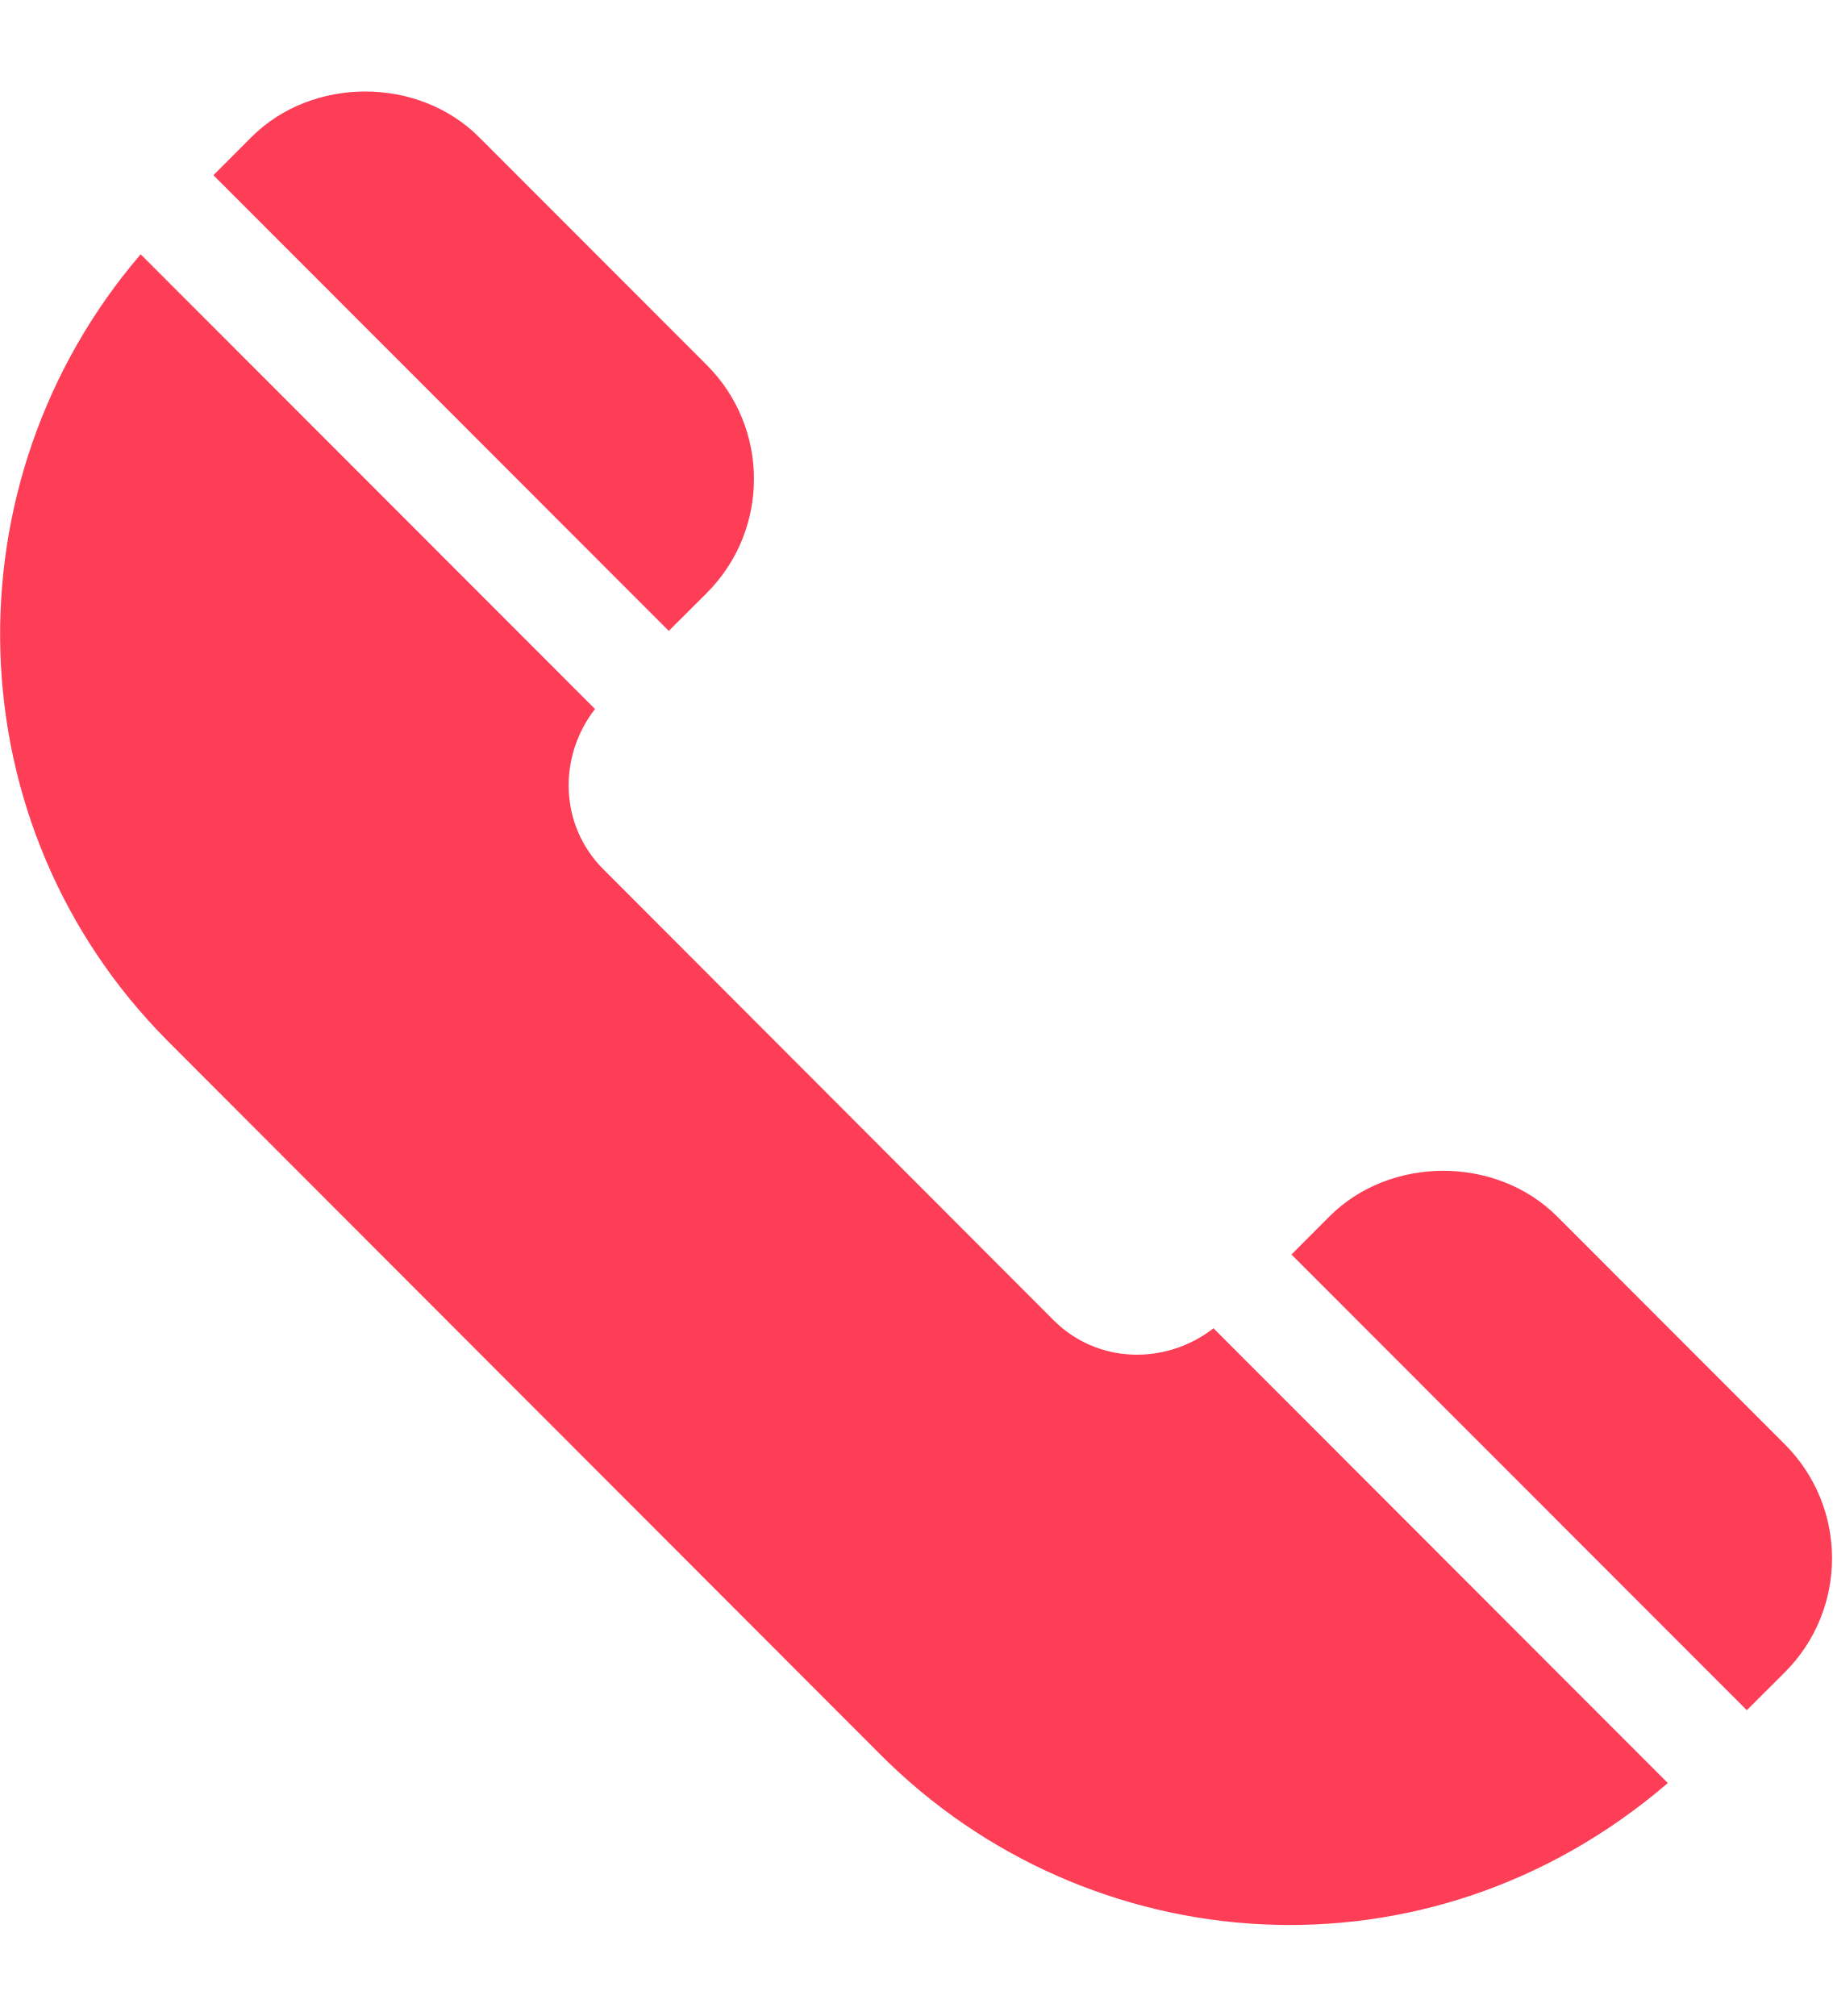
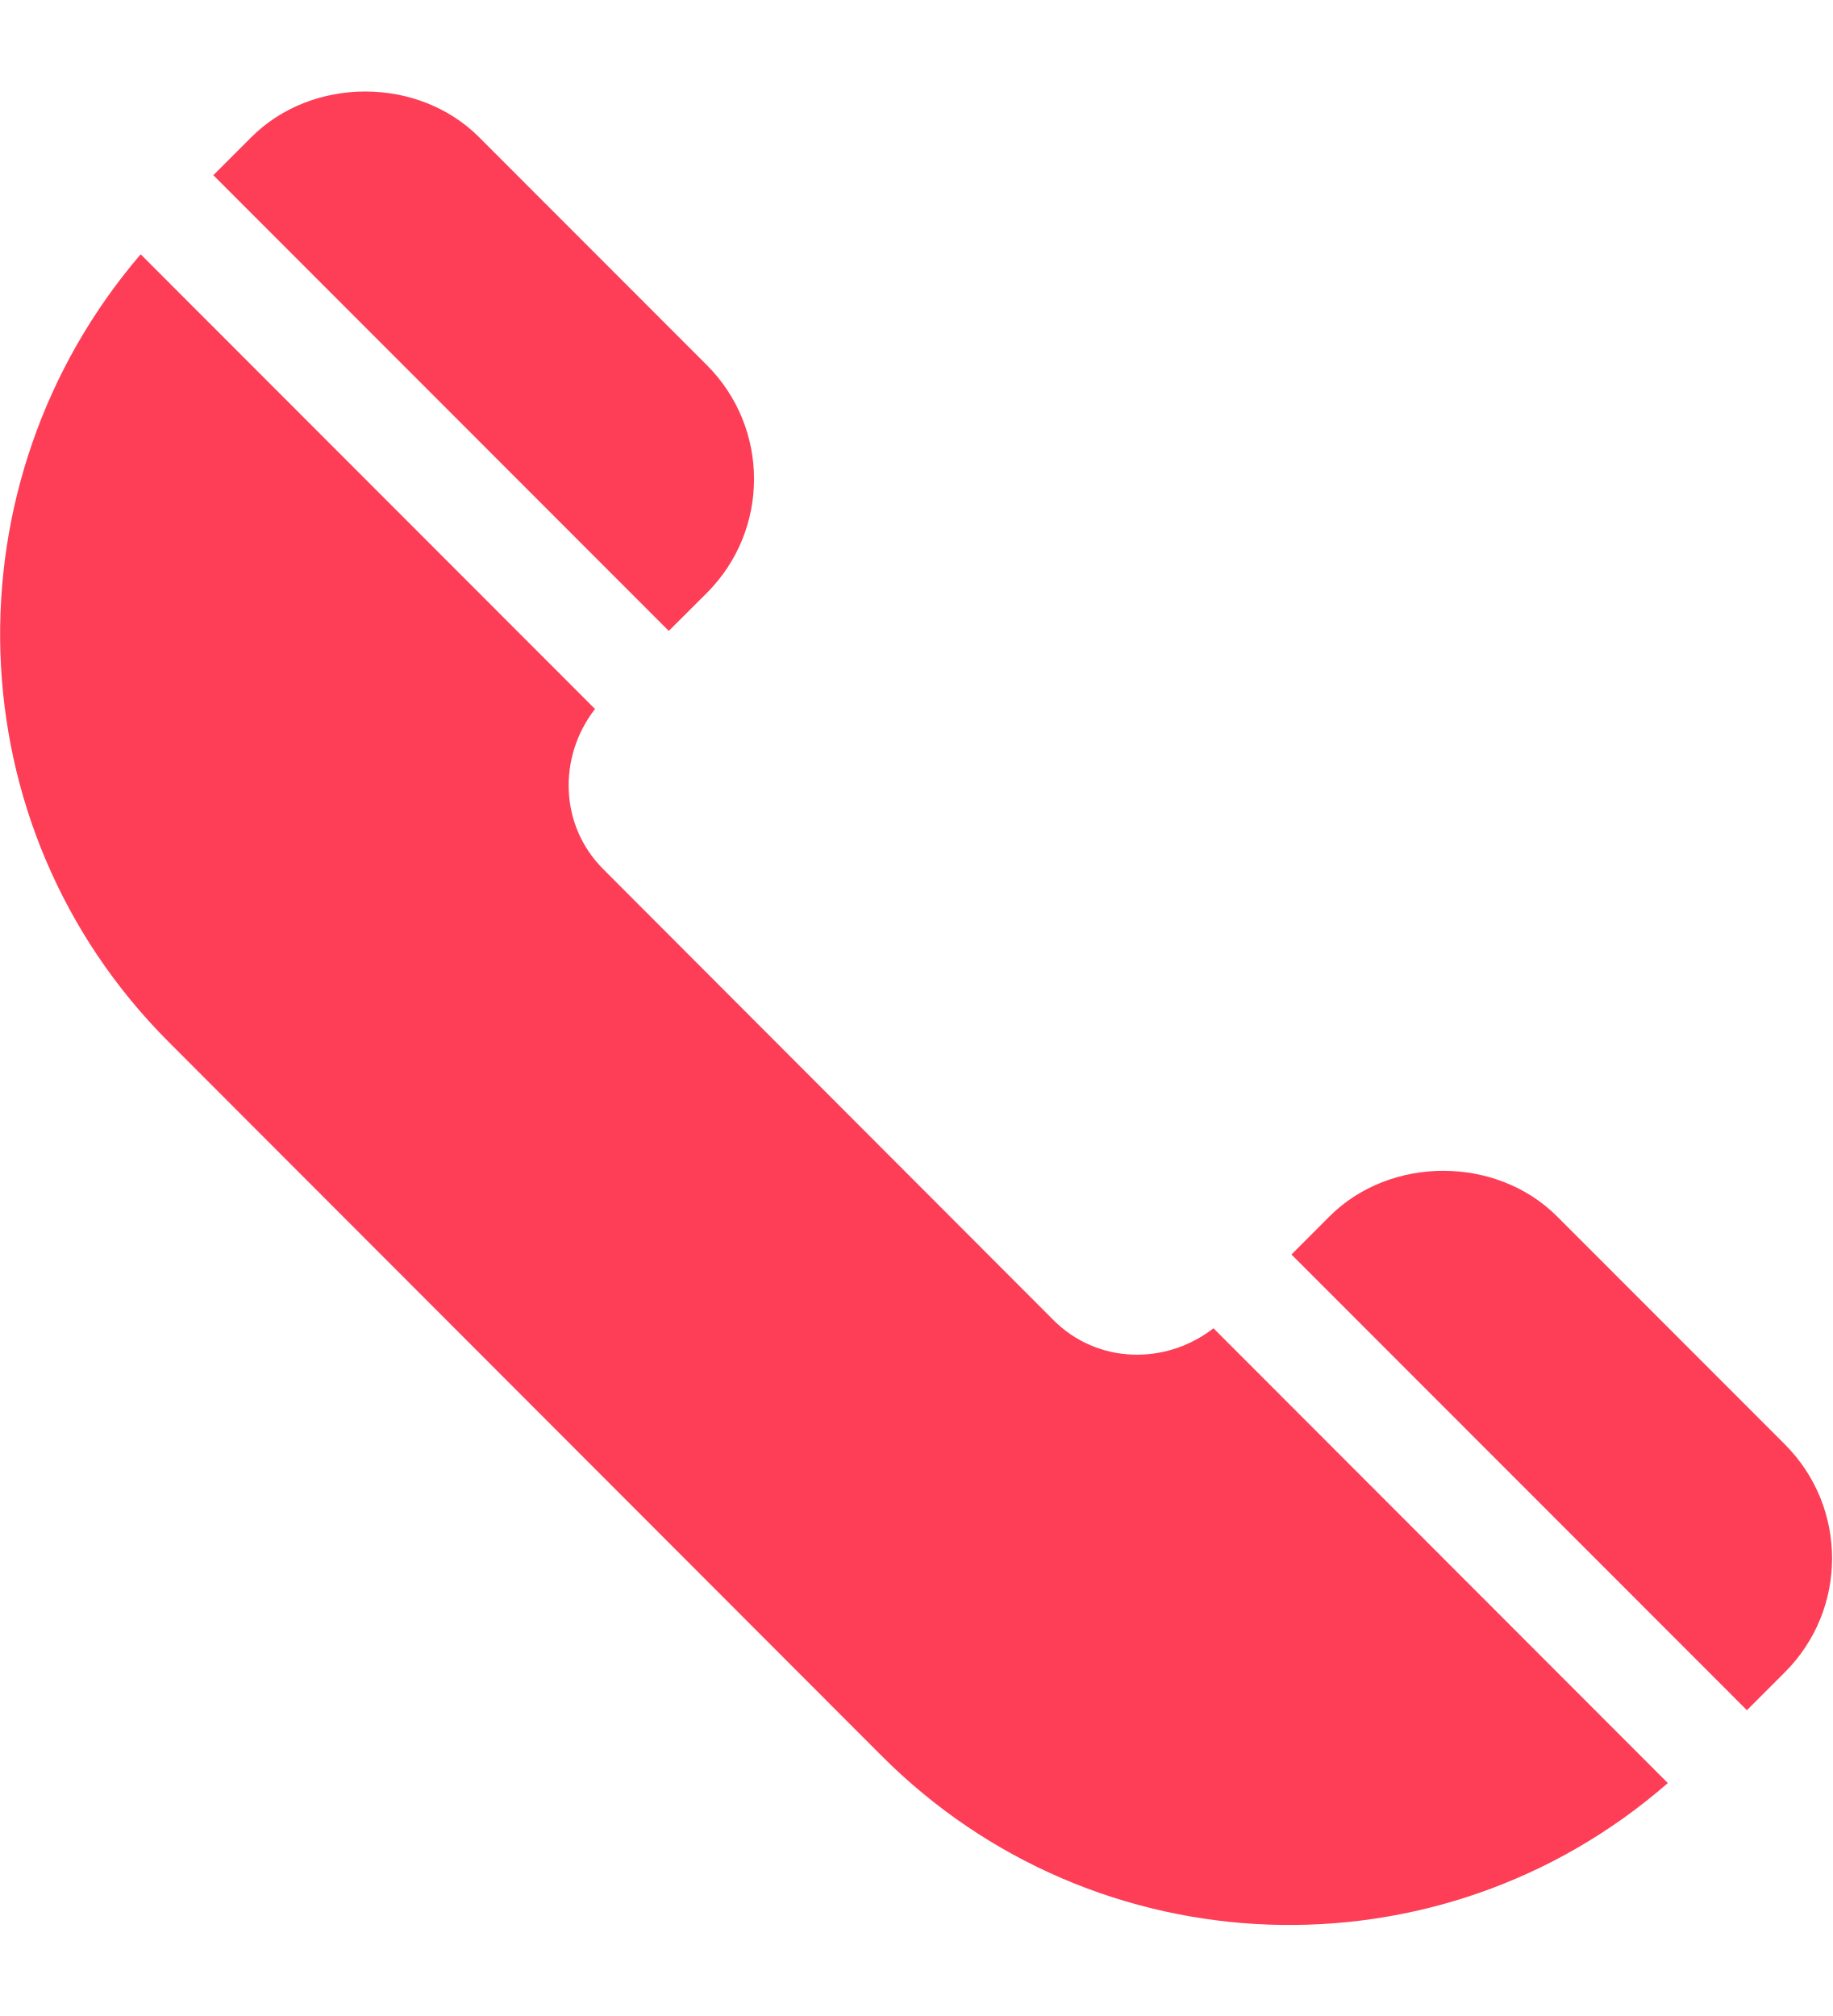
- <svg xmlns="http://www.w3.org/2000/svg" width="20" height="22" viewBox="0 0 20 22" fill="none">
-   <path fill-rule="evenodd" clip-rule="evenodd" d="M7.713 3.984C8.398 4.669 8.4 5.782 7.713 6.471L7.298 6.885L2.329 1.912L2.743 1.497C3.407 0.832 4.565 0.833 5.228 1.497L7.713 3.984ZM11.495 14.405L6.583 9.485C6.104 9.006 6.088 8.259 6.493 7.737L1.535 2.775C-0.598 5.263 -0.515 9.013 1.839 11.369L9.613 19.153C11.872 21.414 15.573 21.714 18.2 19.458L13.242 14.495C12.719 14.901 11.973 14.885 11.495 14.405ZM19.477 15.762L16.992 13.275C16.329 12.611 15.171 12.61 14.507 13.275L14.093 13.69L19.062 18.663L19.477 18.249C20.165 17.56 20.162 16.447 19.477 15.762Z" fill="#FE3E57" />
+ <svg xmlns="http://www.w3.org/2000/svg" width="20" height="22" fill="none">
+   <path fill-rule="evenodd" clip-rule="evenodd" d="M7.713 3.984a1.758 1.758 0 010 2.487l-.415.414-4.97-4.973.415-.415c.664-.665 1.822-.664 2.485 0l2.485 2.487zm3.782 10.421l-4.912-4.92c-.479-.479-.495-1.226-.09-1.748L1.535 2.775c-2.133 2.488-2.05 6.238.304 8.594l7.774 7.784a6.283 6.283 0 008.587.305l-4.958-4.963c-.523.406-1.269.39-1.747-.09zm7.982 1.357l-2.485-2.487c-.663-.664-1.82-.665-2.485 0l-.414.415 4.97 4.973.414-.414a1.758 1.758 0 000-2.487z" fill="#FE3E57" />
</svg>
